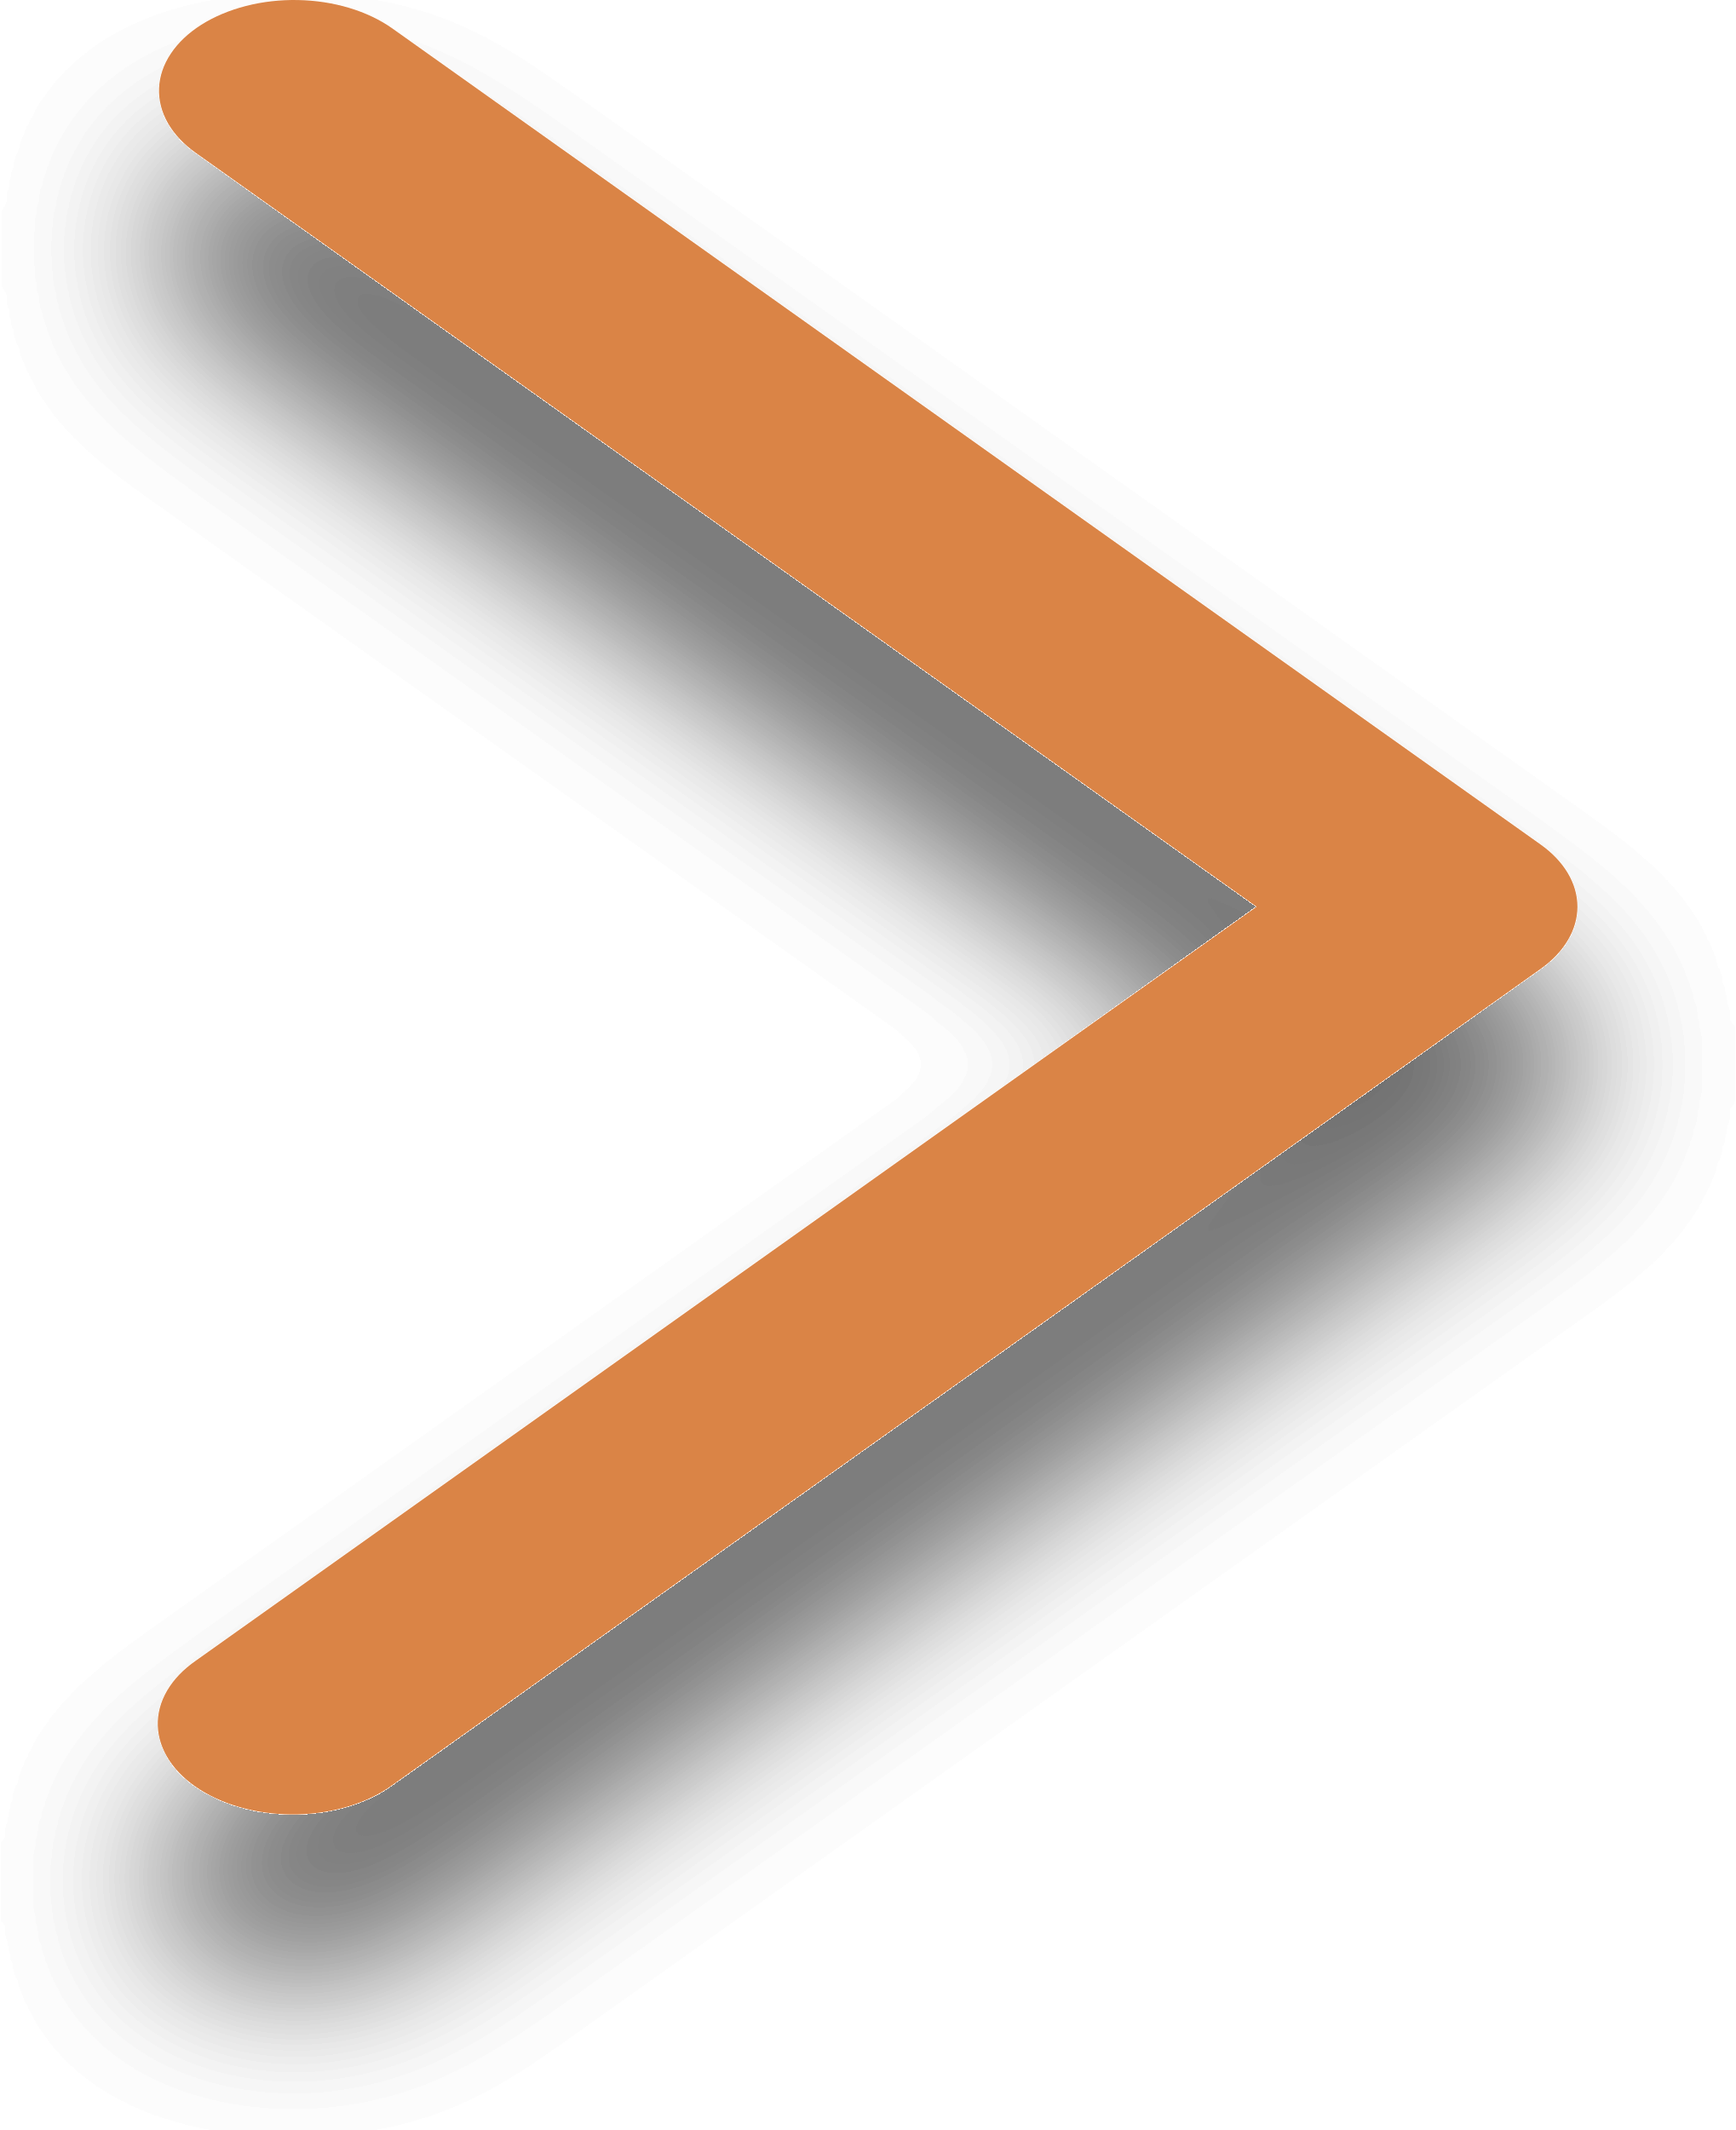
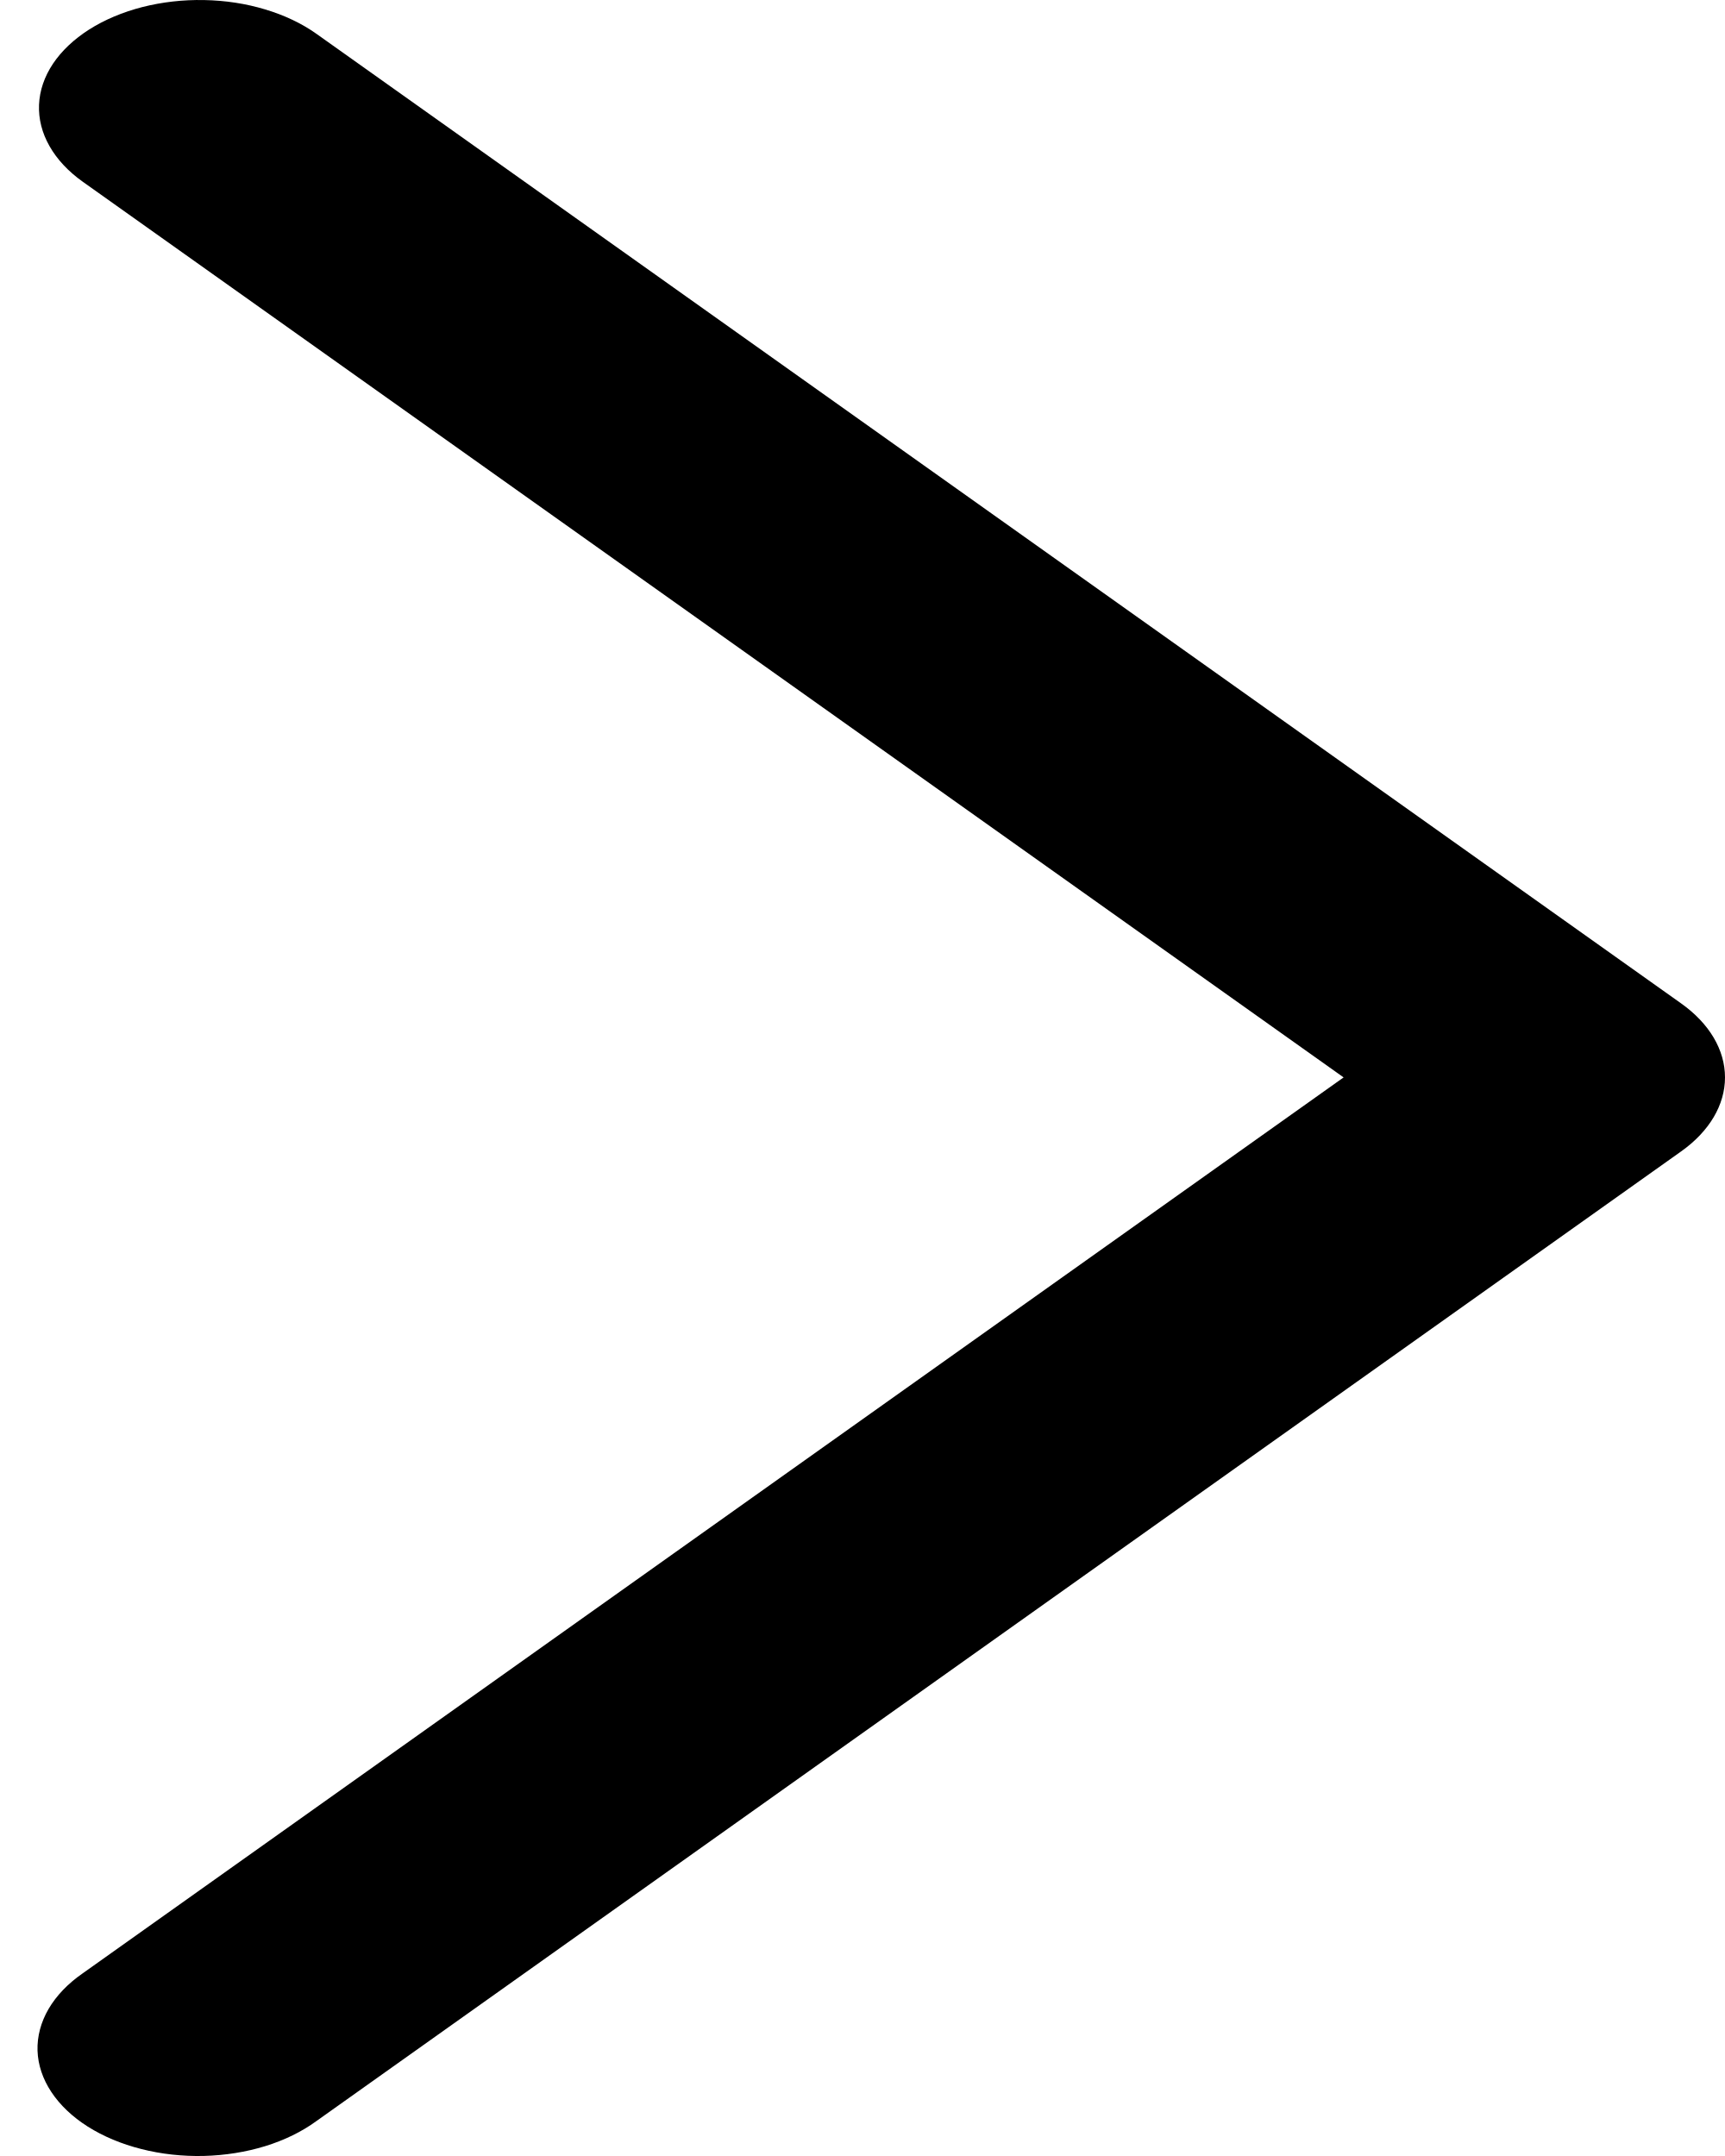
- <svg xmlns="http://www.w3.org/2000/svg" width="44" height="54" viewBox="0 0 44 54" fill="none">
-   <g filter="url(#filter0_ddd_104_31)">
-     <path d="M4.967 3.878C4.658 3.659 4.417 3.401 4.256 3.119C4.096 2.837 4.02 2.536 4.033 2.234C4.046 1.932 4.147 1.635 4.331 1.36C4.514 1.084 4.777 0.835 5.104 0.628C5.431 0.421 5.816 0.259 6.237 0.151C6.657 0.043 7.105 -0.008 7.555 0.001C8.004 0.009 8.447 0.077 8.858 0.201C9.268 0.324 9.639 0.501 9.948 0.72L39.064 21.408C39.665 21.835 40 22.4 40 22.987C40 23.574 39.665 24.14 39.064 24.566L9.948 45.256C9.641 45.481 9.271 45.662 8.858 45.789C8.446 45.917 8.001 45.988 7.547 45.999C7.094 46.009 6.641 45.96 6.217 45.852C5.792 45.745 5.404 45.582 5.074 45.373C4.744 45.164 4.479 44.913 4.295 44.634C4.111 44.356 4.011 44.056 4.001 43.751C3.991 43.447 4.071 43.144 4.237 42.861C4.403 42.577 4.651 42.319 4.967 42.1L31.863 22.987L4.967 3.878Z" fill="#DA8446" />
-   </g>
-   <defs>
-     <filter id="filter0_ddd_104_31" x="0" y="0" width="44" height="54" filterUnits="userSpaceOnUse" color-interpolation-filters="sRGB">
-       <feFlood flood-opacity="0" result="BackgroundImageFix" />
-       <feColorMatrix in="SourceAlpha" type="matrix" values="0 0 0 0 0 0 0 0 0 0 0 0 0 0 0 0 0 0 127 0" result="hardAlpha" />
-       <feOffset dy="4" />
-       <feGaussianBlur stdDeviation="2" />
-       <feComposite in2="hardAlpha" operator="out" />
-       <feColorMatrix type="matrix" values="0 0 0 0 0 0 0 0 0 0 0 0 0 0 0 0 0 0 0.25 0" />
-       <feBlend mode="normal" in2="BackgroundImageFix" result="effect1_dropShadow_104_31" />
-       <feColorMatrix in="SourceAlpha" type="matrix" values="0 0 0 0 0 0 0 0 0 0 0 0 0 0 0 0 0 0 127 0" result="hardAlpha" />
-       <feOffset dy="4" />
-       <feGaussianBlur stdDeviation="2" />
-       <feComposite in2="hardAlpha" operator="out" />
-       <feColorMatrix type="matrix" values="0 0 0 0 0 0 0 0 0 0 0 0 0 0 0 0 0 0 0.25 0" />
-       <feBlend mode="normal" in2="effect1_dropShadow_104_31" result="effect2_dropShadow_104_31" />
-       <feColorMatrix in="SourceAlpha" type="matrix" values="0 0 0 0 0 0 0 0 0 0 0 0 0 0 0 0 0 0 127 0" result="hardAlpha" />
-       <feOffset dy="4" />
-       <feGaussianBlur stdDeviation="2" />
-       <feComposite in2="hardAlpha" operator="out" />
-       <feColorMatrix type="matrix" values="0 0 0 0 0 0 0 0 0 0 0 0 0 0 0 0 0 0 0.25 0" />
-       <feBlend mode="normal" in2="effect2_dropShadow_104_31" result="effect3_dropShadow_104_31" />
-       <feBlend mode="normal" in="SourceGraphic" in2="effect3_dropShadow_104_31" result="shape" />
-     </filter>
-   </defs>
+ <svg xmlns="http://www.w3.org/2000/svg" width="32" height="40" viewBox="0 0 32 40" fill="none">
+   <path d="M1.537 3.373C1.268 3.182 1.058 2.957 0.919 2.712C0.779 2.467 0.713 2.205 0.724 1.943C0.735 1.68 0.823 1.422 0.983 1.182C1.143 0.943 1.372 0.727 1.656 0.546C1.94 0.366 2.275 0.225 2.64 0.131C3.006 0.038 3.395 -0.007 3.787 0.001C4.178 0.008 4.563 0.067 4.92 0.175C5.277 0.282 5.599 0.435 5.868 0.626L31.186 18.616C31.709 18.987 32 19.478 32 19.989C32 20.5 31.709 20.991 31.186 21.362L5.868 39.353C5.601 39.548 5.279 39.706 4.92 39.817C4.562 39.927 4.174 39.989 3.78 39.999C3.386 40.008 2.992 39.965 2.623 39.871C2.254 39.778 1.916 39.636 1.629 39.455C1.342 39.273 1.112 39.054 0.952 38.812C0.792 38.57 0.705 38.309 0.696 38.045C0.688 37.78 0.758 37.517 0.902 37.27C1.046 37.024 1.262 36.799 1.537 36.609L24.925 19.989L1.537 3.373Z" fill="black" />
</svg>
